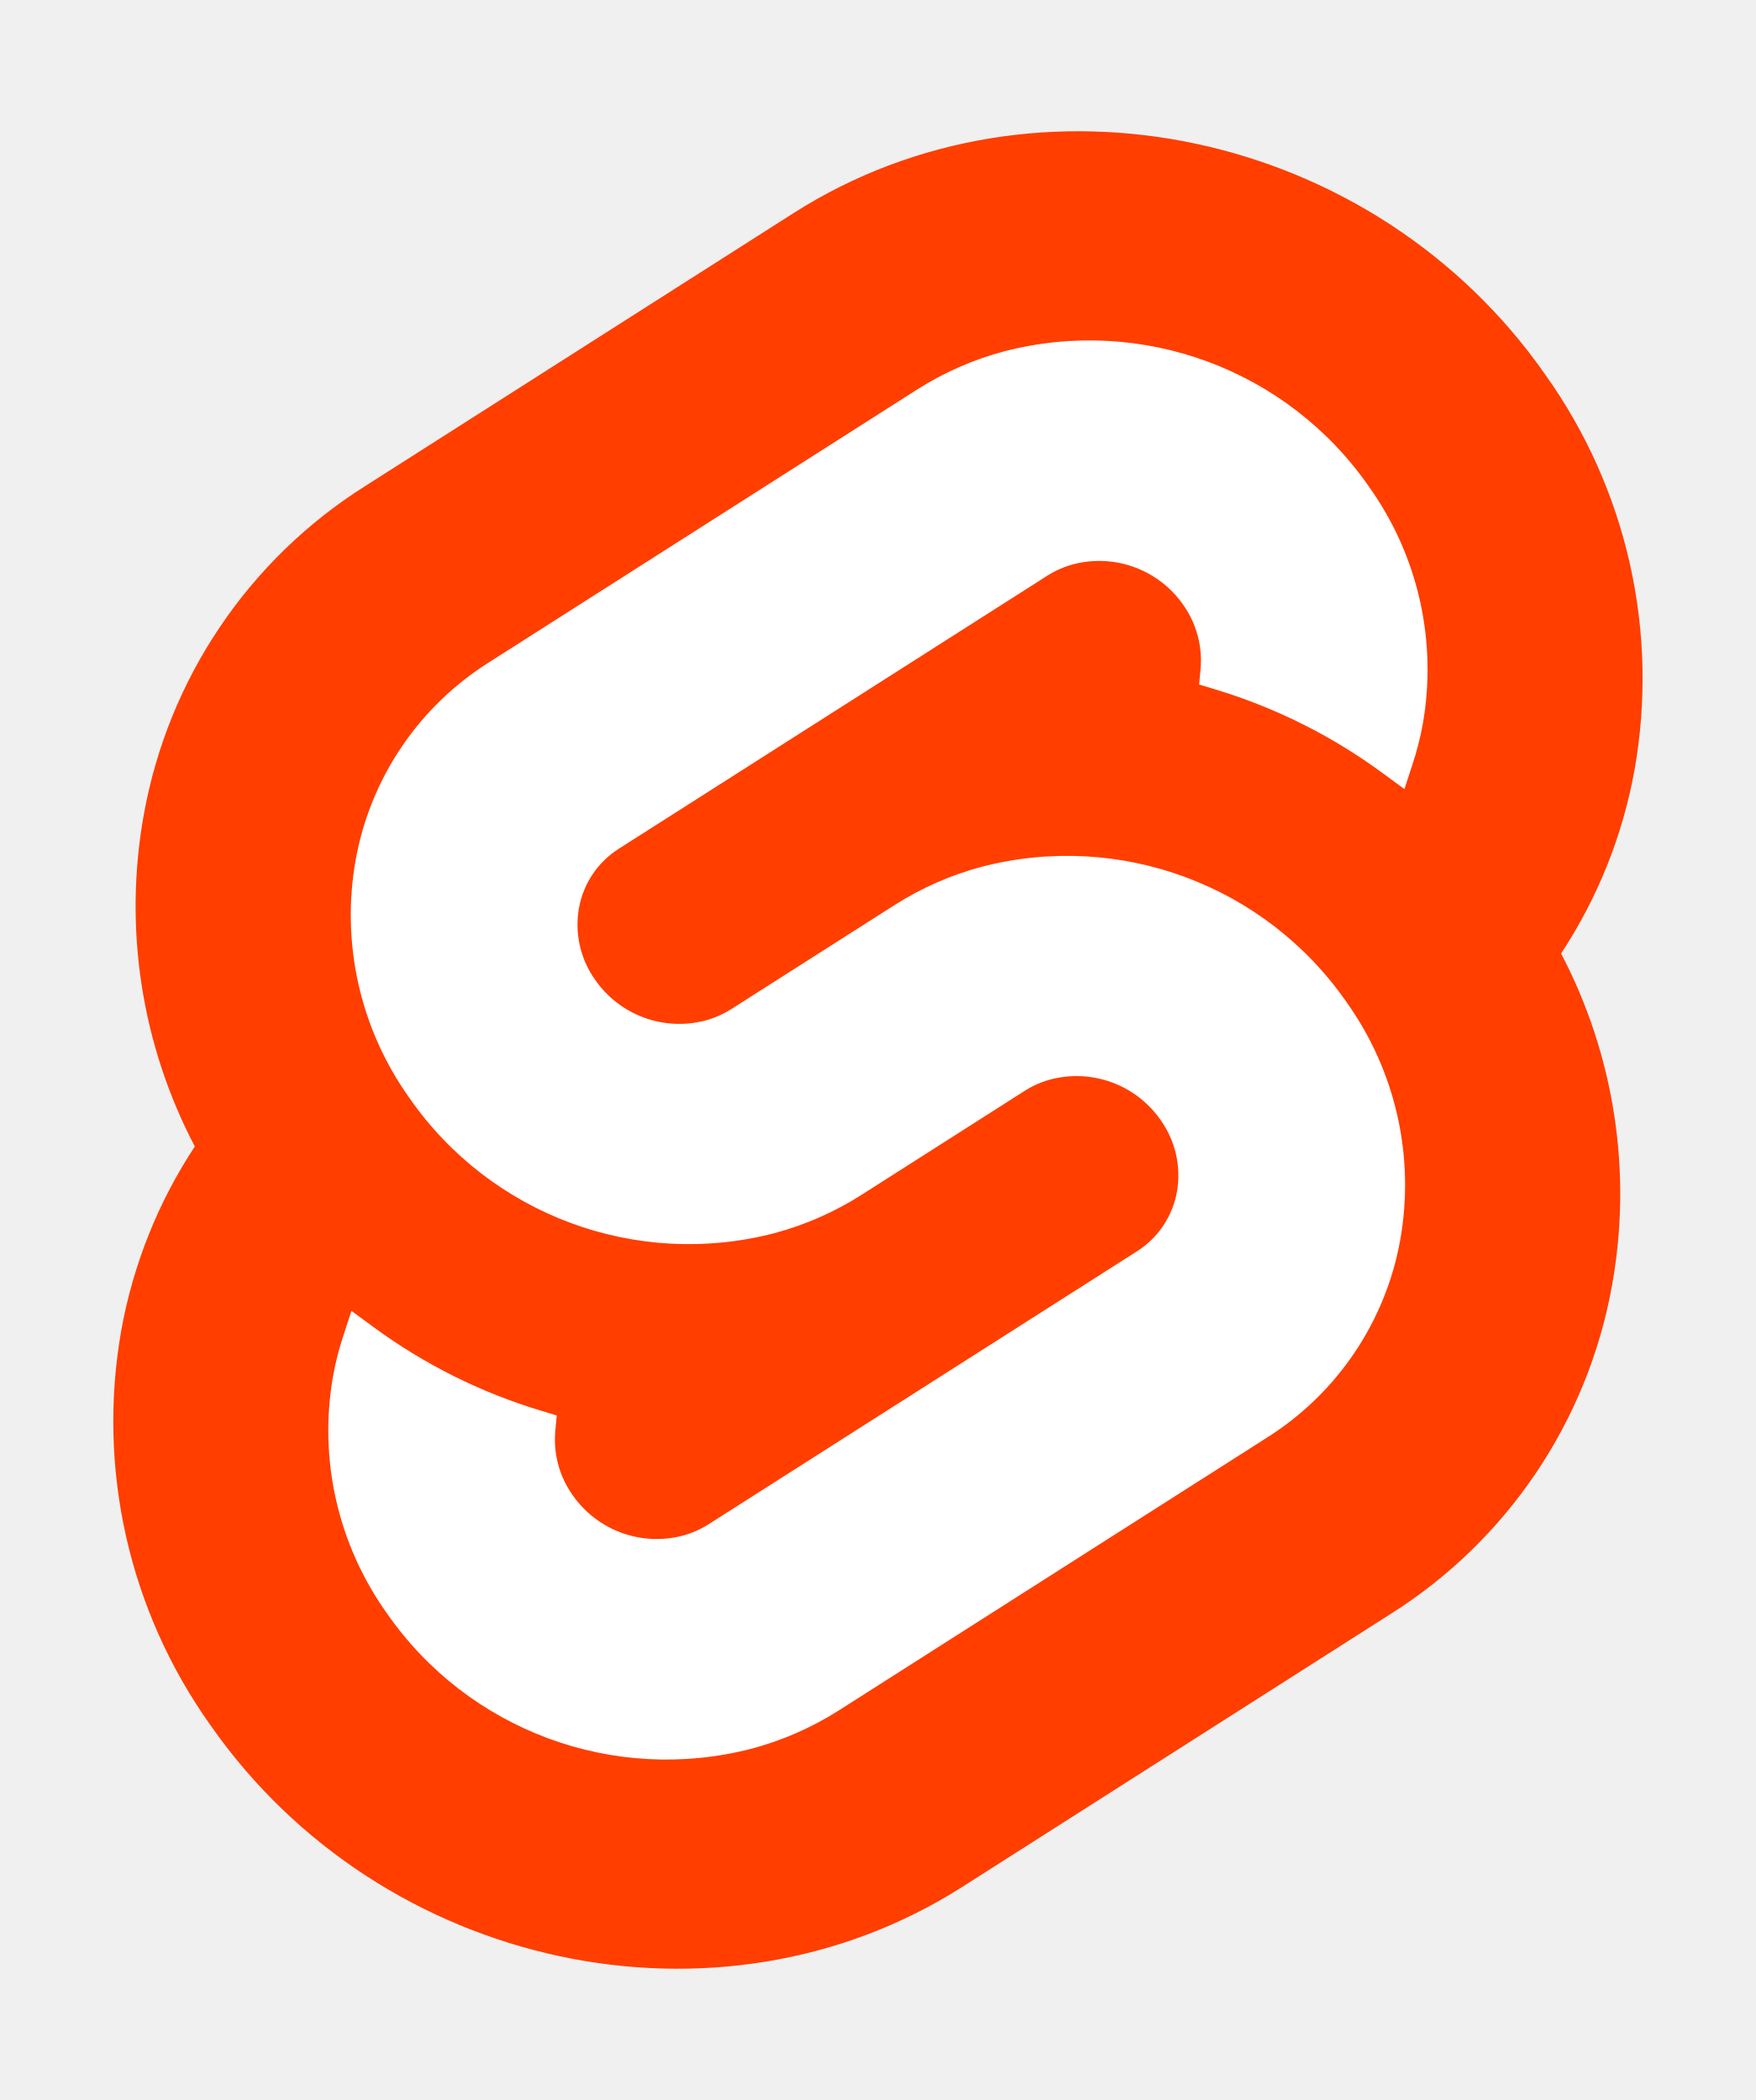
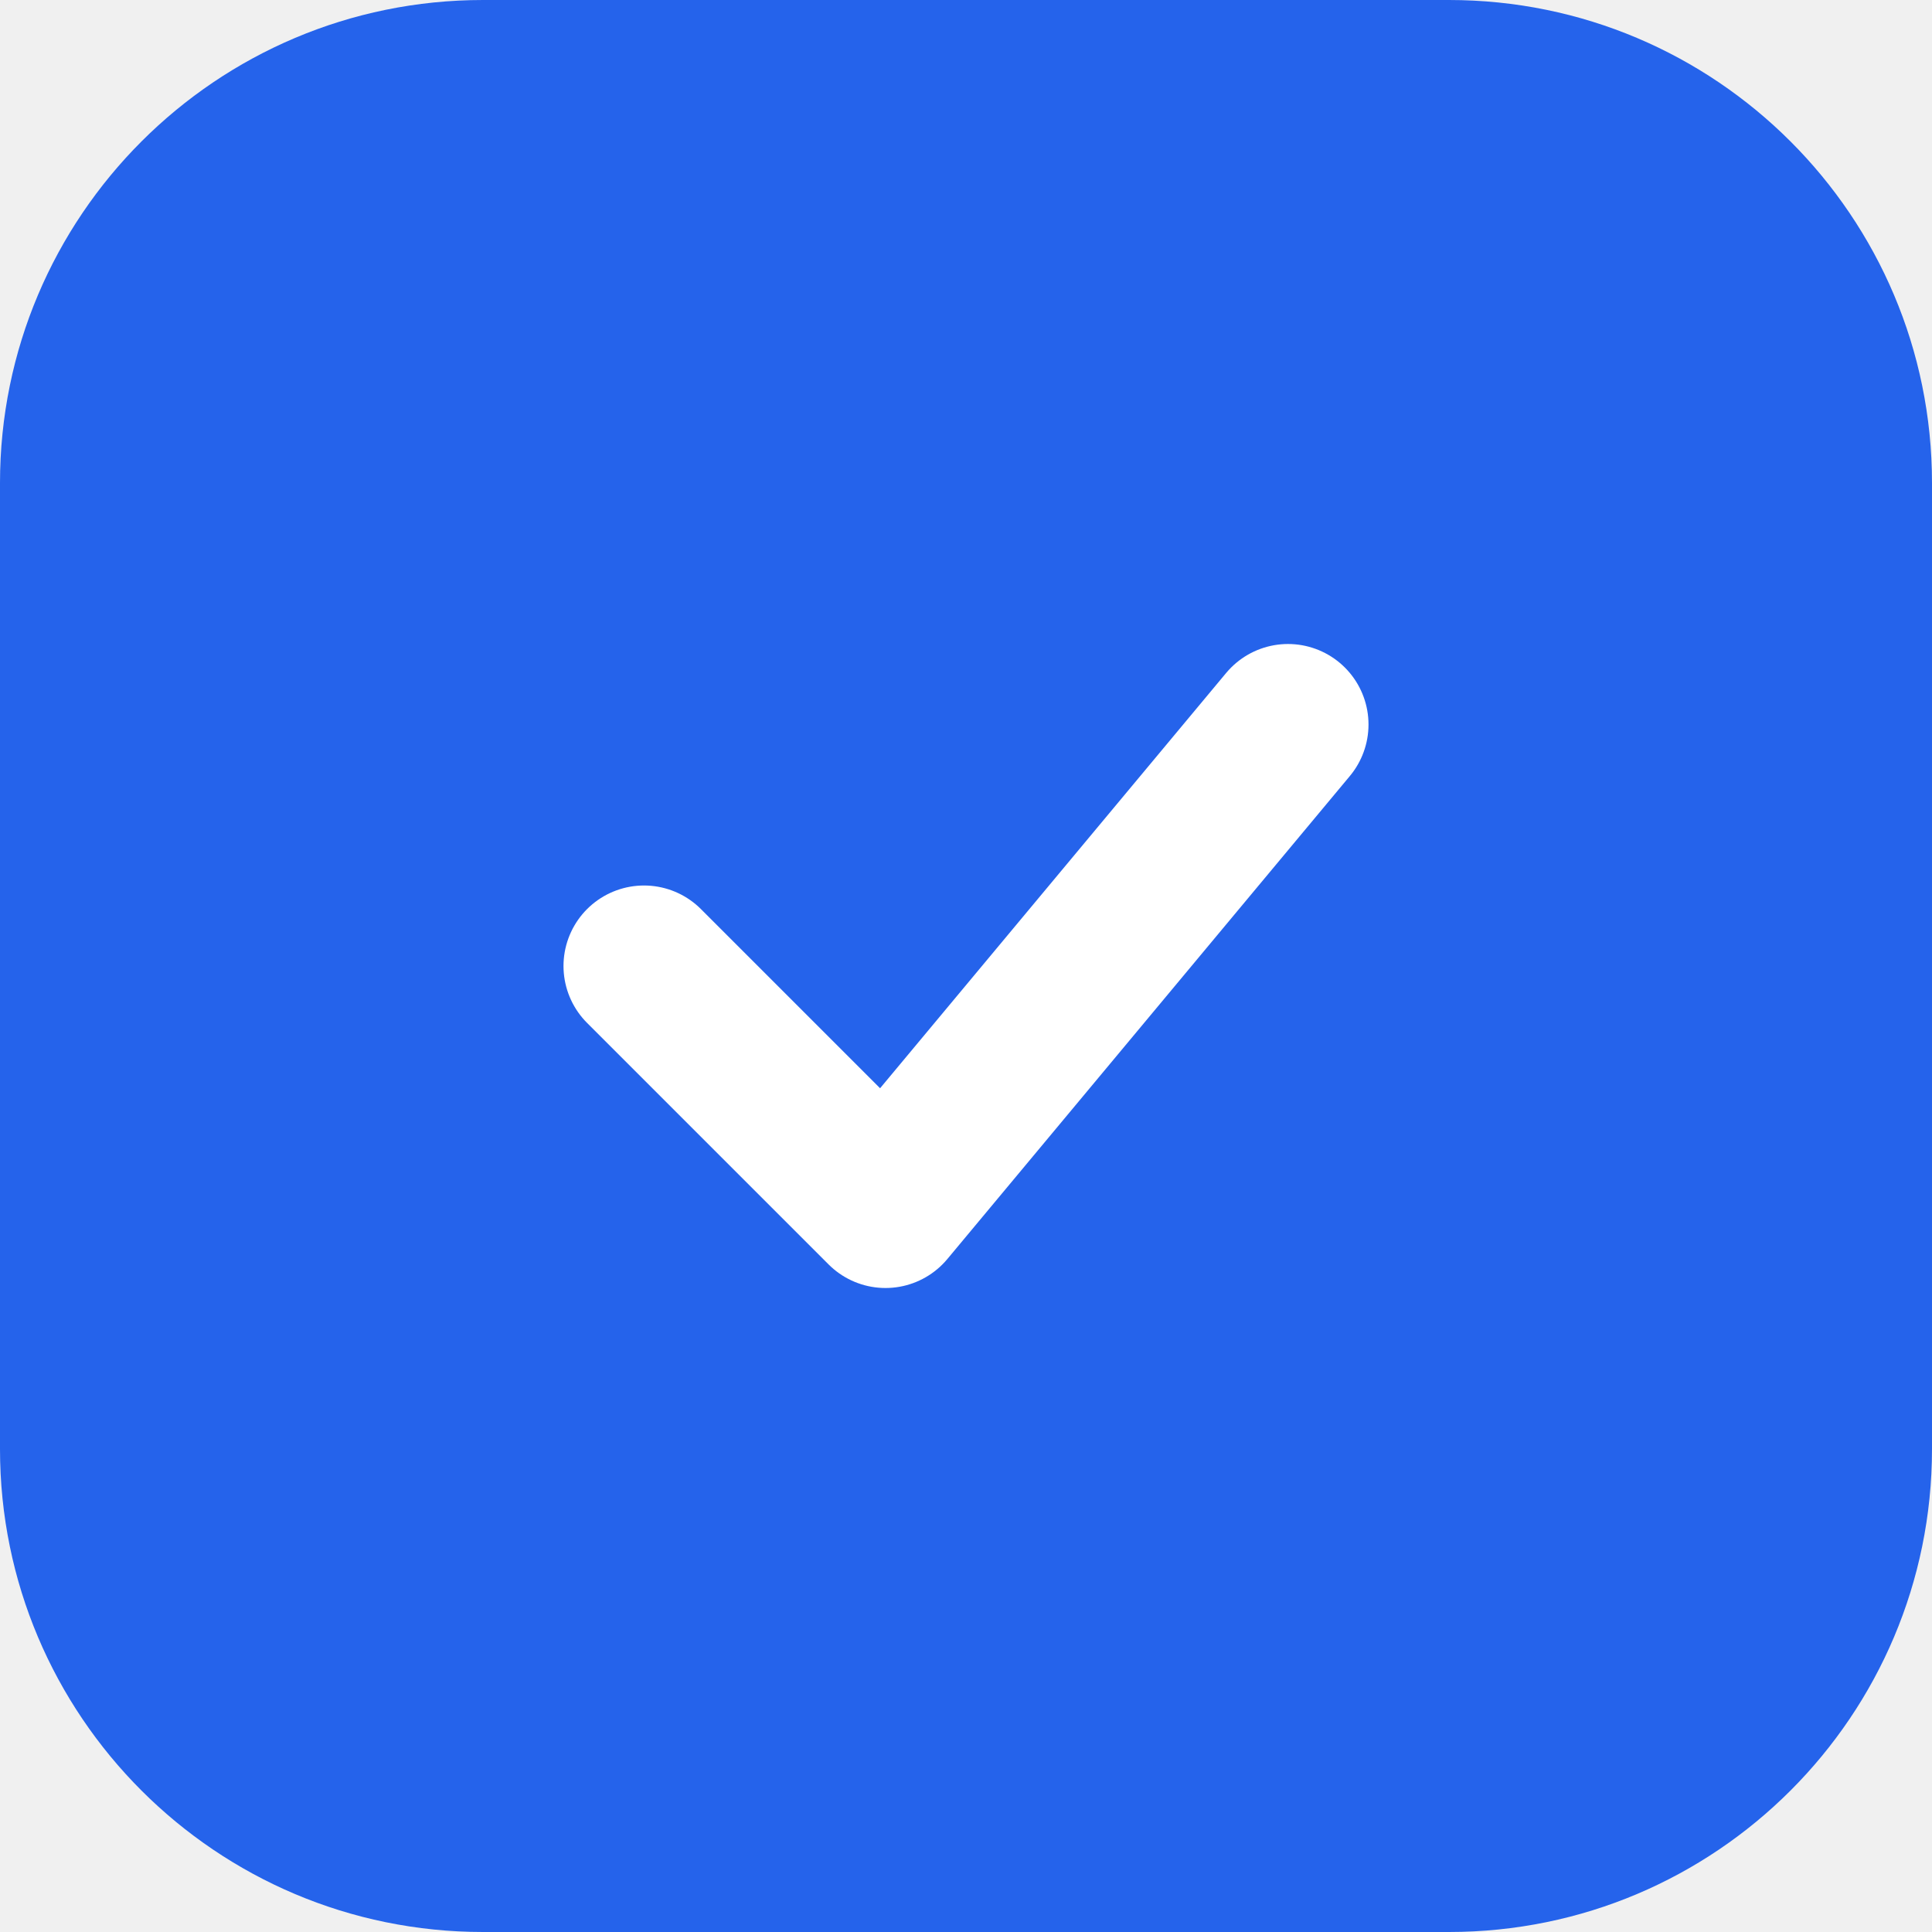
- <svg xmlns="http://www.w3.org/2000/svg" width="107" height="128" viewBox="0 0 107 128">
-   <path d="M94.157 22.819c-10.4-14.885-30.94-19.297-45.792-9.835L22.282 29.608A29.92 29.92 0 0 0 8.764 49.65a31.5 31.5 0 0 0 3.108 20.231 30 30 0 0 0-4.477 11.183 31.9 31.9 0 0 0 5.448 24.116c10.402 14.887 30.942 19.297 45.791 9.835l26.083-16.624A29.92 29.92 0 0 0 98.235 78.35a31.53 31.53 0 0 0-3.105-20.232 30 30 0 0 0 4.474-11.182 31.88 31.88 0 0 0-5.447-24.116" style="fill:#ff3e00" />
-   <path d="M45.817 106.582a20.72 20.72 0 0 1-22.237-8.243 19.17 19.17 0 0 1-3.277-14.503 18 18 0 0 1 .624-2.435l.49-1.498 1.337.981a33.6 33.6 0 0 0 10.203 5.098l.97.294-.09.968a5.85 5.85 0 0 0 1.052 3.878 6.24 6.24 0 0 0 6.695 2.485 5.8 5.8 0 0 0 1.603-.704L69.27 76.28a5.43 5.43 0 0 0 2.45-3.631 5.8 5.8 0 0 0-.987-4.371 6.24 6.24 0 0 0-6.698-2.487 5.7 5.7 0 0 0-1.6.704l-9.953 6.345a19 19 0 0 1-5.296 2.326 20.72 20.72 0 0 1-22.237-8.243 19.17 19.17 0 0 1-3.277-14.502 17.99 17.99 0 0 1 8.13-12.052l26.081-16.623a19 19 0 0 1 5.3-2.329 20.72 20.72 0 0 1 22.237 8.243 19.17 19.17 0 0 1 3.277 14.503 18 18 0 0 1-.624 2.435l-.49 1.498-1.337-.98a33.6 33.6 0 0 0-10.203-5.1l-.97-.294.09-.968a5.86 5.86 0 0 0-1.052-3.878 6.24 6.24 0 0 0-6.696-2.485 5.8 5.8 0 0 0-1.602.704L37.73 51.72a5.42 5.42 0 0 0-2.449 3.63 5.79 5.79 0 0 0 .986 4.372 6.24 6.24 0 0 0 6.698 2.486 5.8 5.8 0 0 0 1.602-.704l9.952-6.342a19 19 0 0 1 5.295-2.328 20.72 20.72 0 0 1 22.237 8.242 19.17 19.17 0 0 1 3.277 14.503 18 18 0 0 1-8.13 12.053l-26.081 16.622a19 19 0 0 1-5.3 2.328" style="fill:#fff" />
+ <svg xmlns="http://www.w3.org/2000/svg" width="24" height="24" viewBox="0 0 24 24" fill="none">
+   <rect width="24" height="24" rx="6" fill="#2563eb" />
+   <path d="M8 12L11 15L16 9" stroke="white" stroke-width="2" stroke-linecap="round" stroke-linejoin="round" />
</svg>
